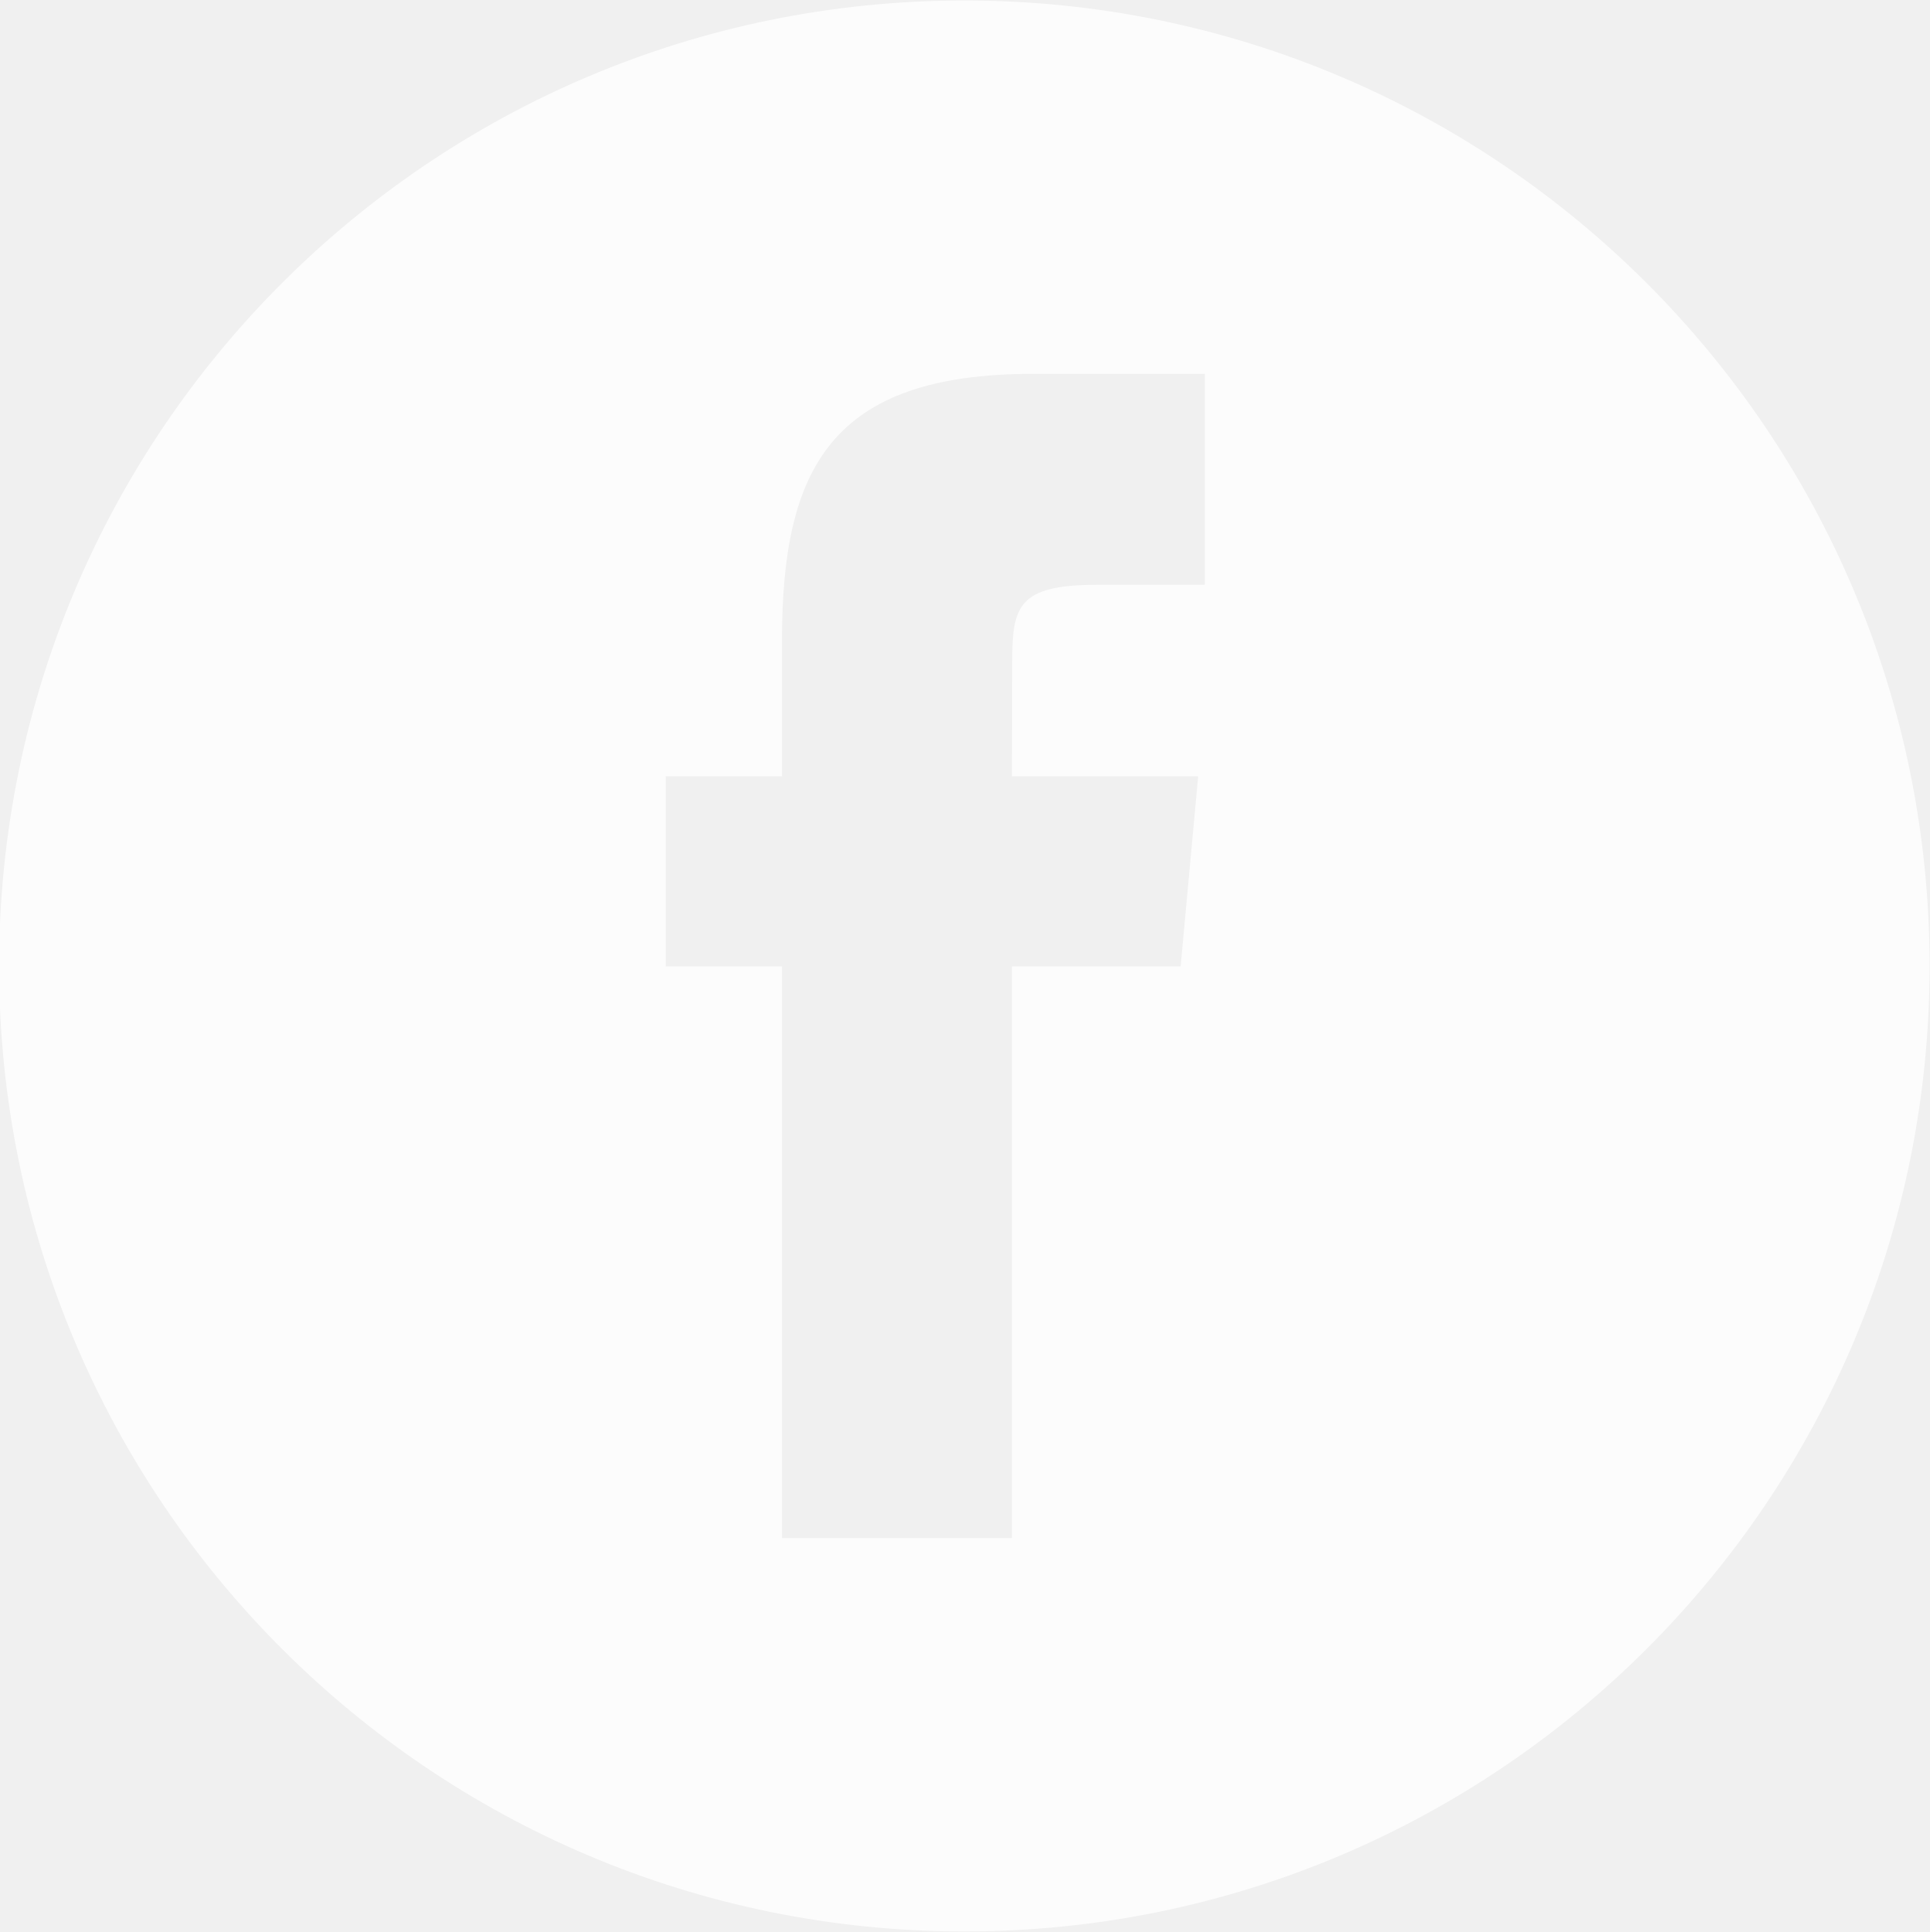
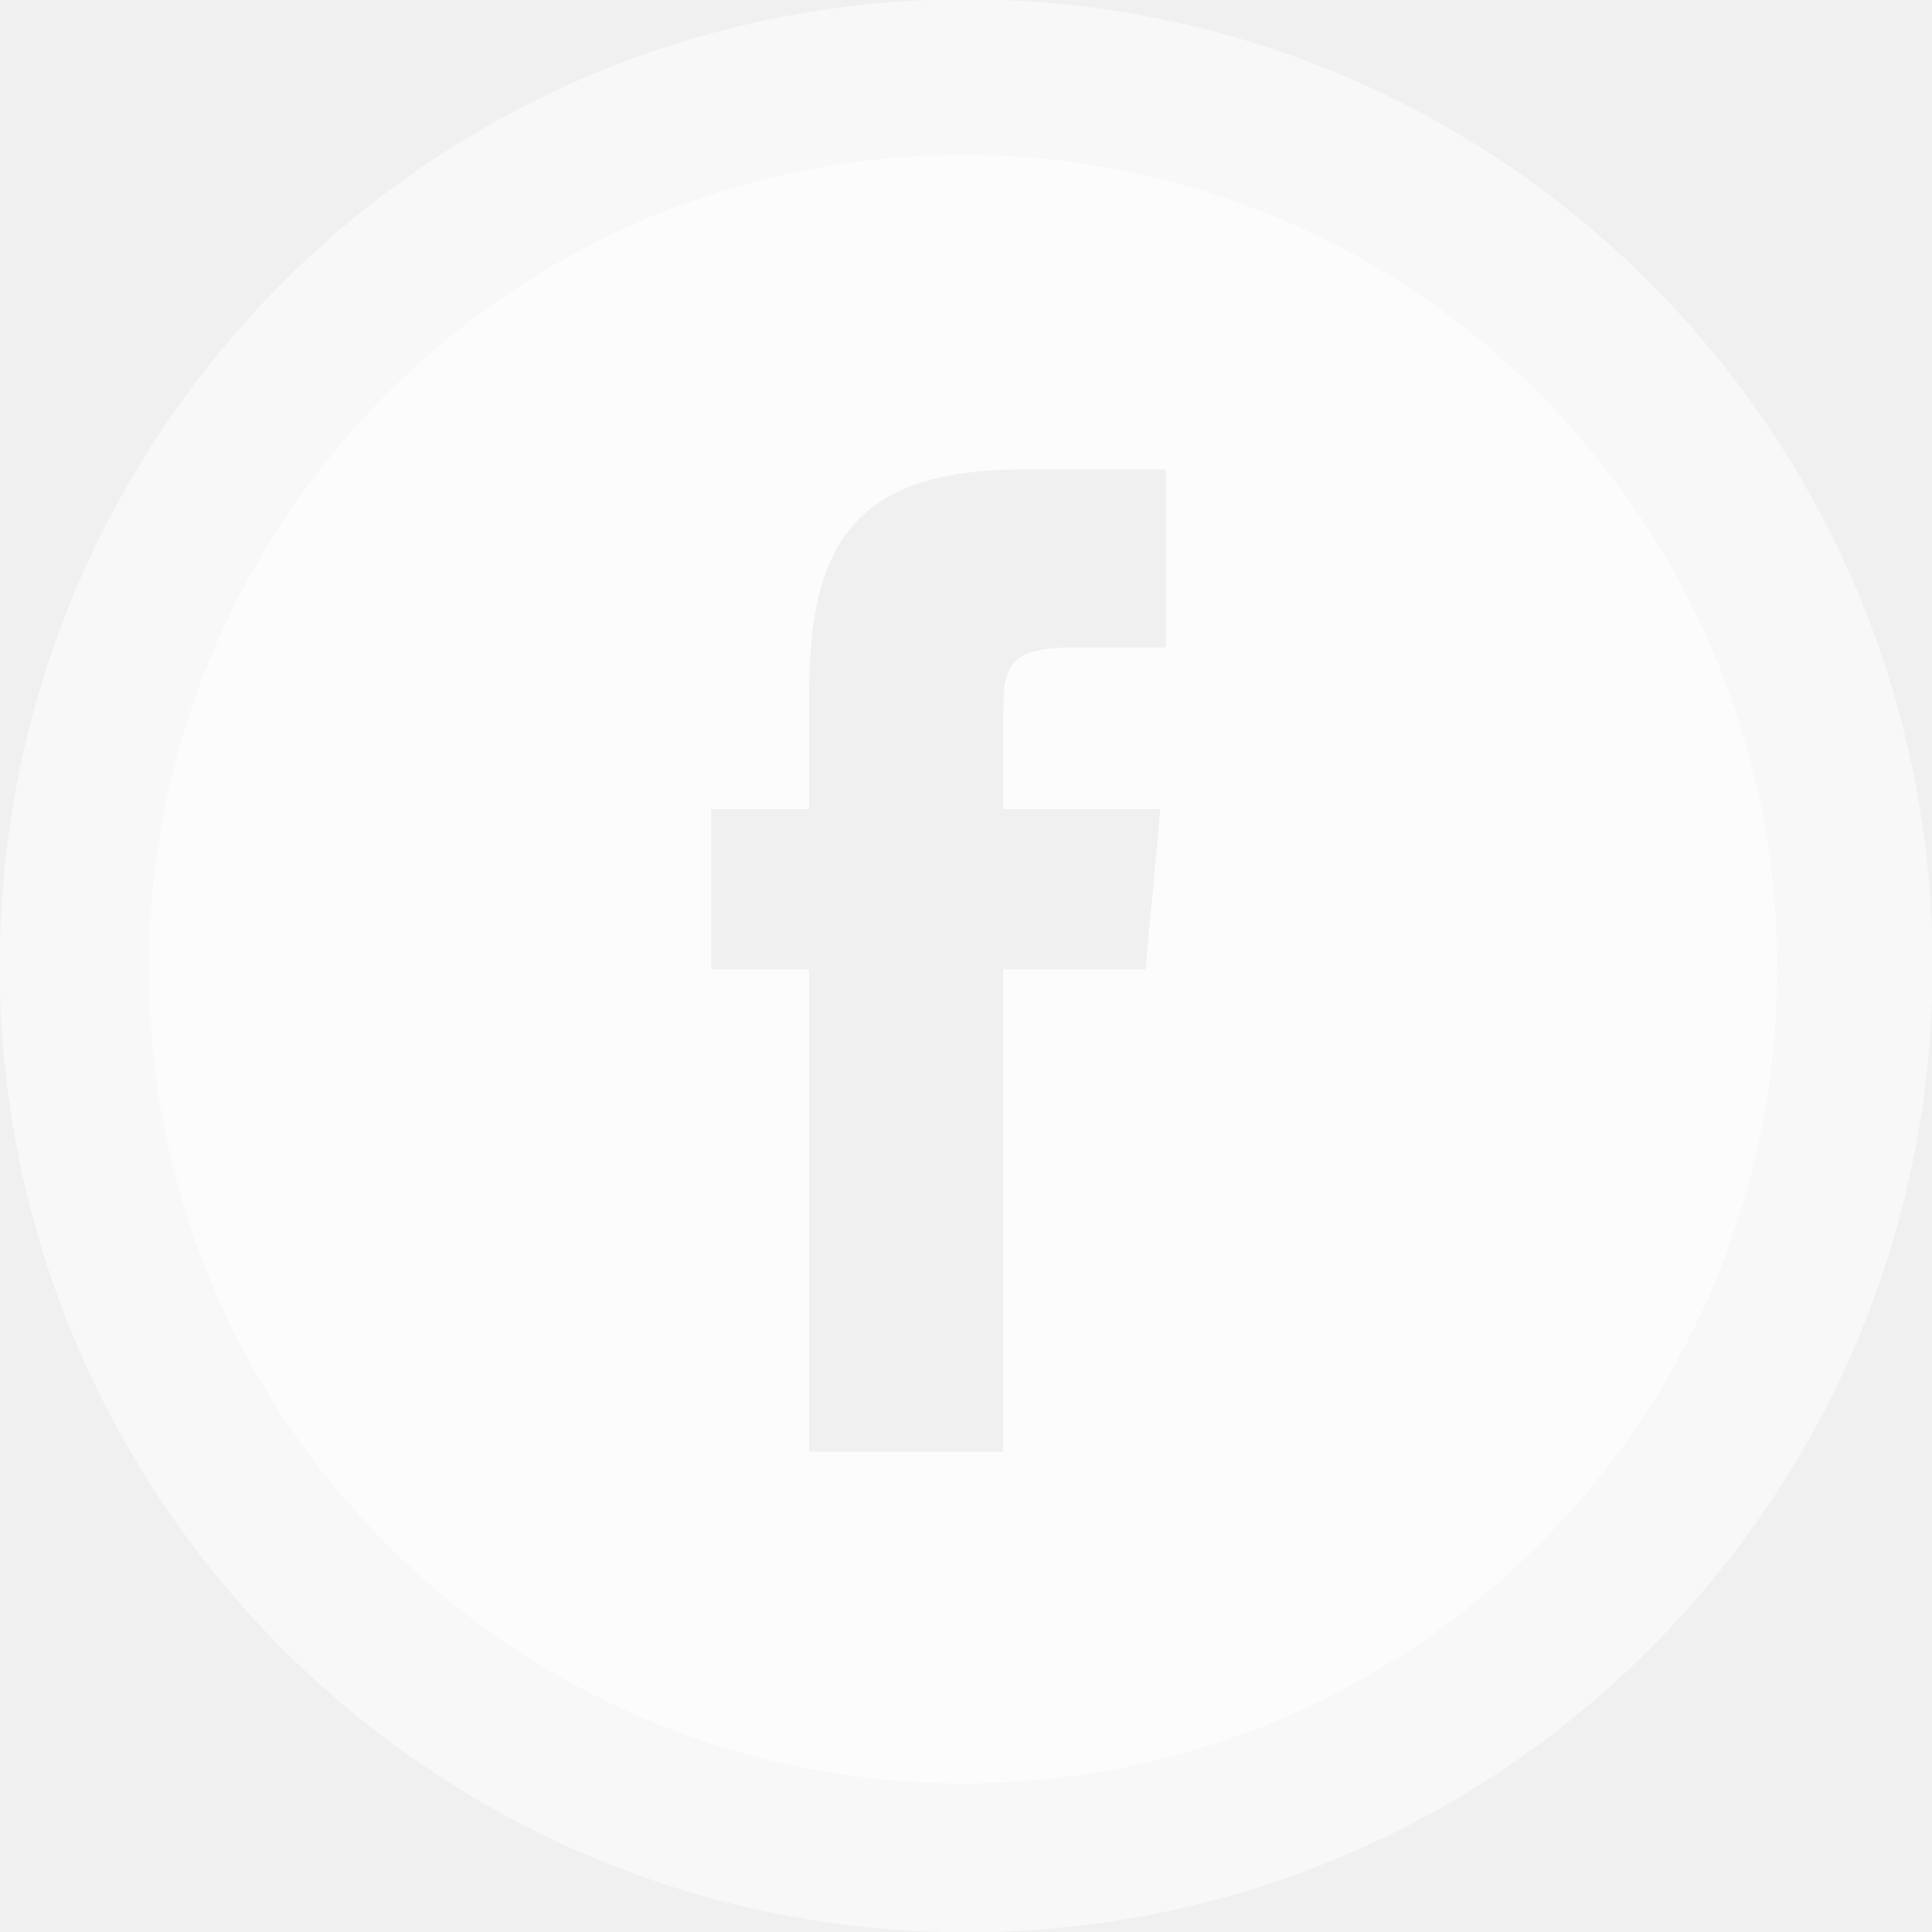
- <svg xmlns="http://www.w3.org/2000/svg" preserveAspectRatio="xMidYMid" width="31.374" height="31.4" viewBox="0 0 31.374 31.4">
+ <svg xmlns="http://www.w3.org/2000/svg" preserveAspectRatio="xMidYMid" width="37.219" height="37.22" viewBox="0 0 37.219 37.22">
  <defs>
    <style>
+       .cls-1, .cls-2 {
+         fill: #fff;
+         fill-rule: evenodd;
+       }
+ 
      .cls-1 {
-         fill: #fff;
+         opacity: 0.5;
+       }
+ 
+       .cls-2 {
        opacity: 0.8;
-         fill-rule: evenodd;
      }
    </style>
  </defs>
-   <path d="M15.677,31.391 C7.010,31.391 -0.015,24.366 -0.015,15.700 C-0.015,7.033 7.010,0.008 15.677,0.008 C24.343,0.008 31.368,7.033 31.368,15.700 C31.368,24.366 24.343,31.391 15.677,31.391 ZM19.586,6.076 L16.794,6.076 C13.500,6.076 12.712,7.622 12.712,10.419 L12.712,12.617 L10.823,12.617 L10.823,15.706 L12.712,15.706 L12.712,24.998 L16.450,24.998 L16.450,15.706 L19.193,15.706 L19.478,12.617 L16.450,12.617 L16.455,10.761 C16.455,9.867 16.540,9.505 17.822,9.505 L19.586,9.505 L19.586,6.076 Z" class="cls-1" />
+   <g>
+     <path d="M18.613,-0.013 C28.896,-0.013 37.233,8.323 37.233,18.607 C37.233,28.890 28.896,37.226 18.613,37.226 C8.330,37.226 -0.006,28.890 -0.006,18.607 C-0.006,8.323 8.330,-0.013 18.613,-0.013 ZM18.553,2.978 C27.219,2.978 34.244,10.003 34.244,18.669 C34.244,27.336 27.219,34.361 18.553,34.361 C9.886,34.361 2.861,27.336 2.861,18.669 C2.861,10.003 9.886,2.978 18.553,2.978 Z" class="cls-1" />
+     <path d="M18.553,34.361 C9.886,34.361 2.861,27.336 2.861,18.669 C2.861,10.003 9.886,2.978 18.553,2.978 C27.219,2.978 34.244,10.003 34.244,18.669 C34.244,27.336 27.219,34.361 18.553,34.361 ZM22.462,9.046 L19.670,9.046 C16.376,9.046 15.588,10.592 15.588,13.388 L15.588,15.587 L13.699,15.587 L13.699,18.676 L15.588,18.676 L15.588,27.967 L19.326,27.967 L19.326,18.676 L22.069,18.676 L22.354,15.587 L19.326,15.587 L19.331,13.731 C19.331,12.837 19.416,12.475 20.698,12.475 L22.462,12.475 L22.462,9.046 Z" class="cls-2" />
+   </g>
</svg>
